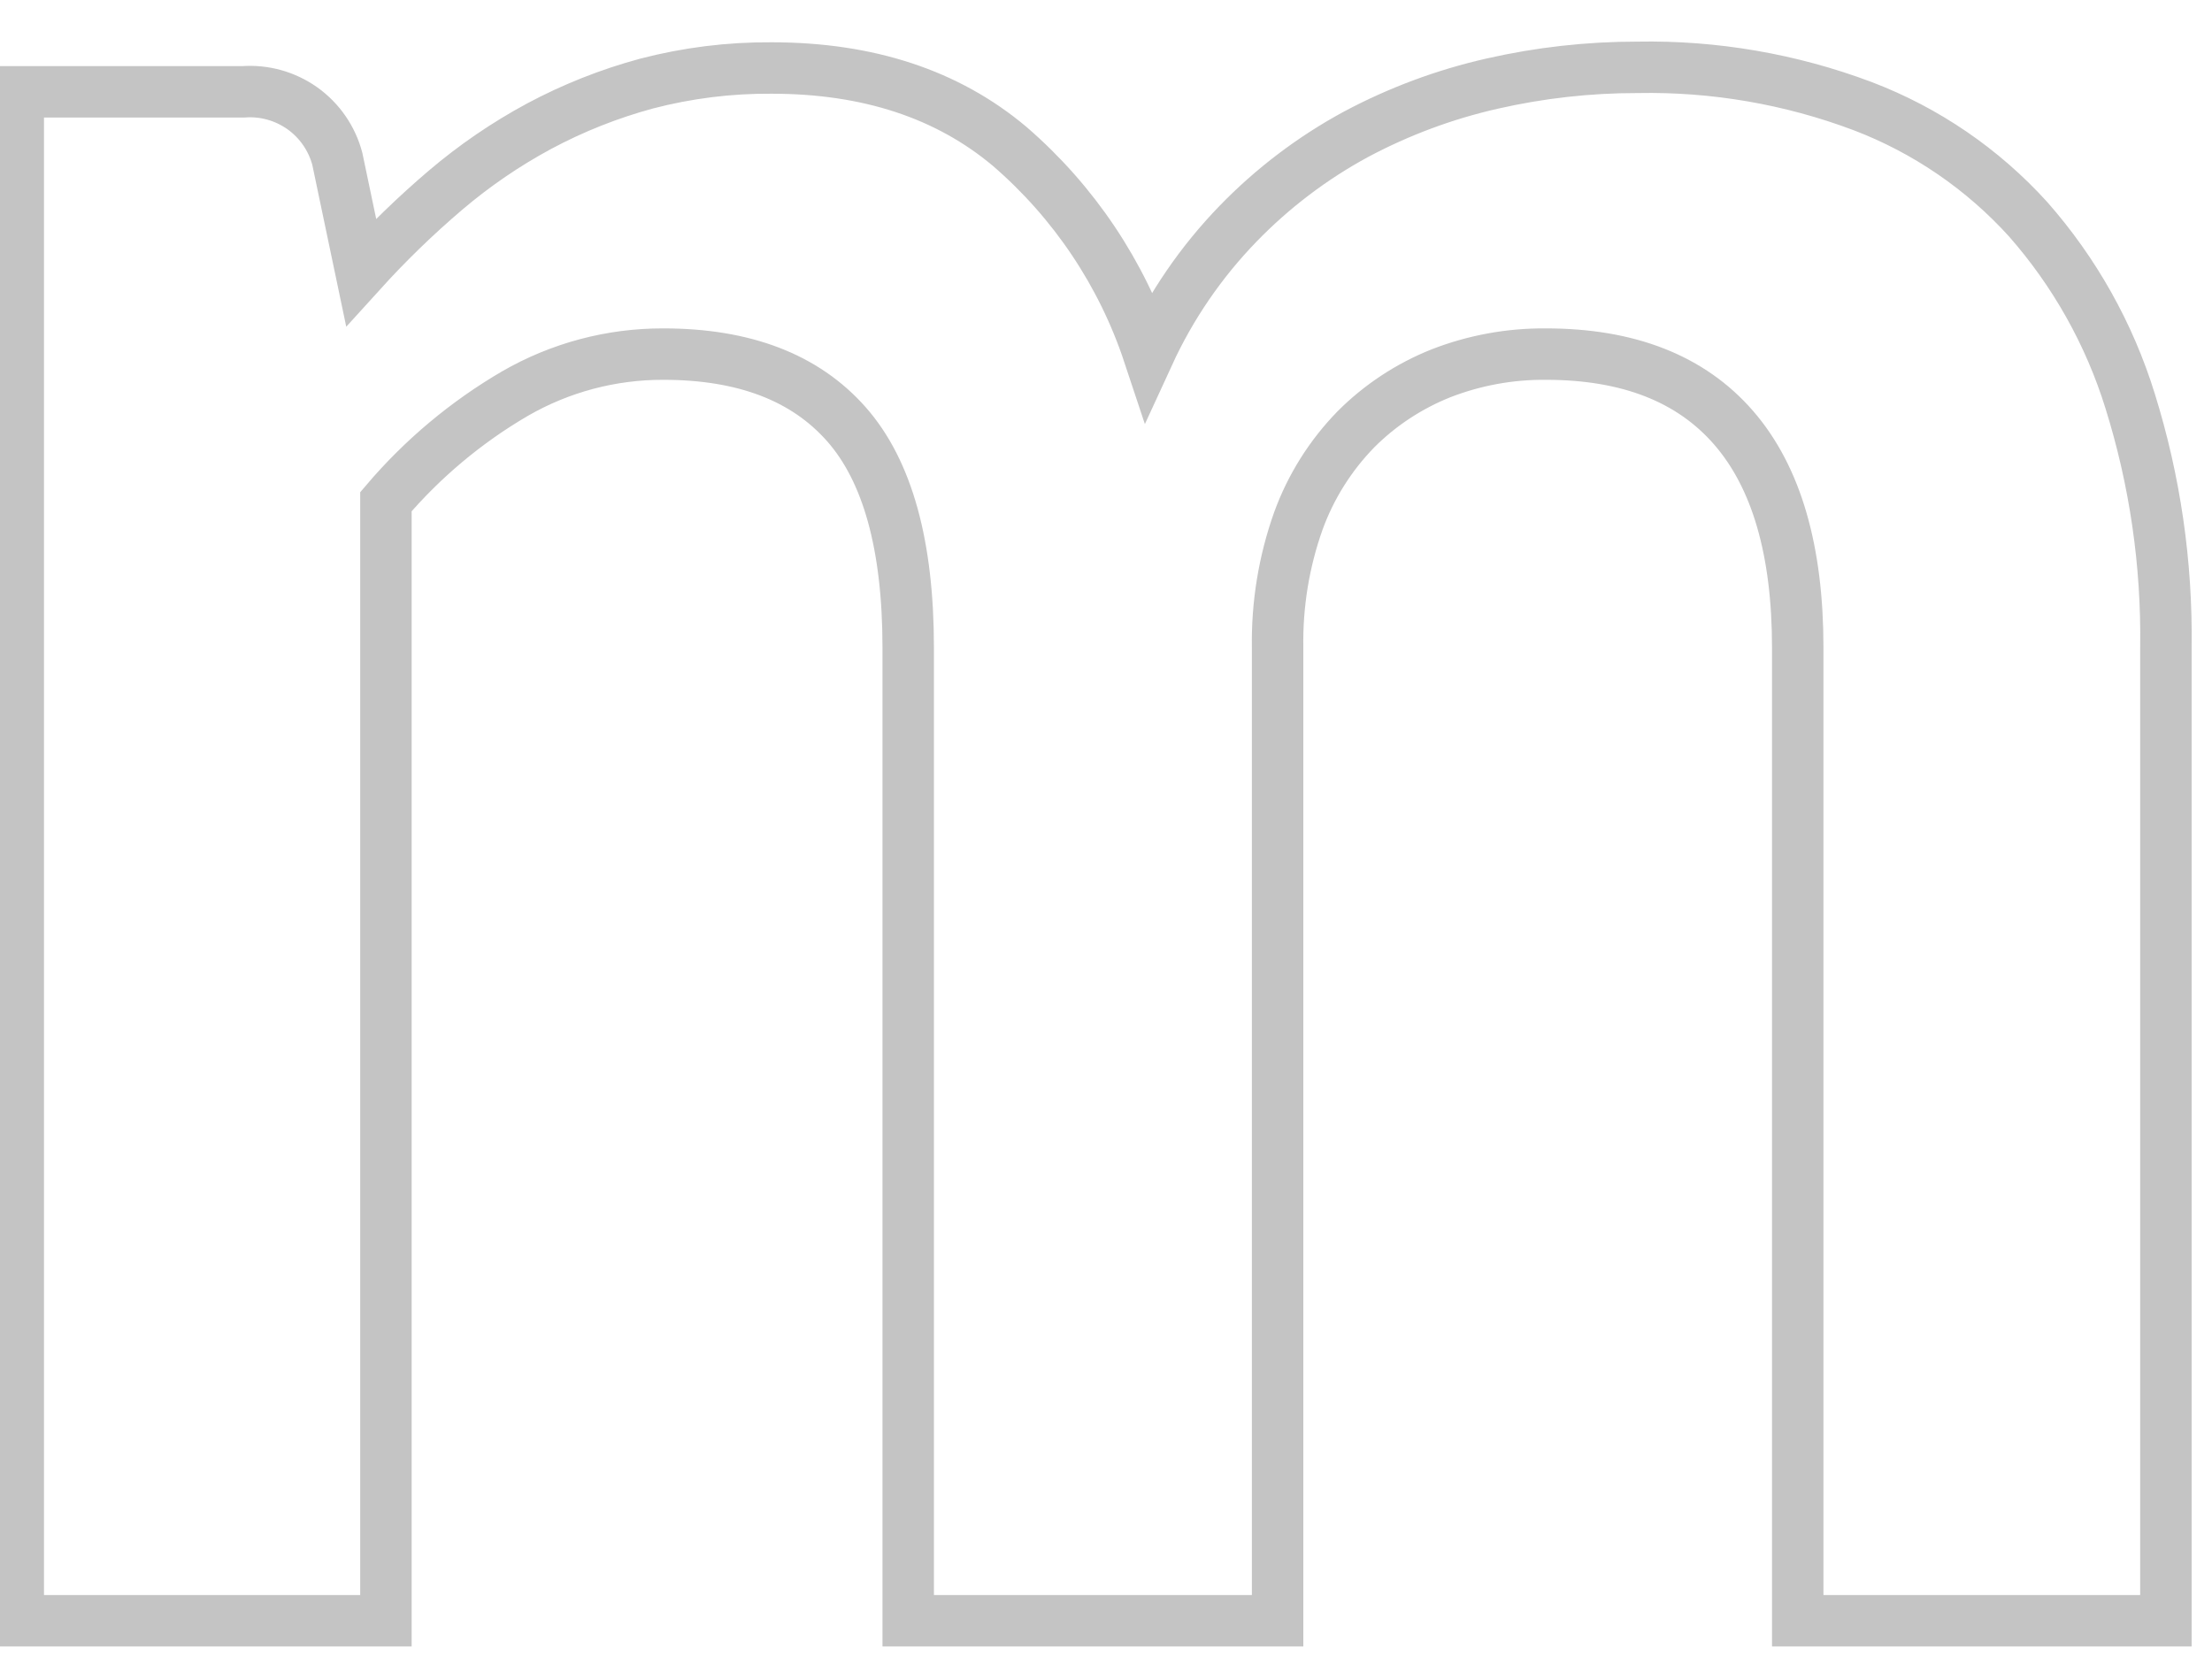
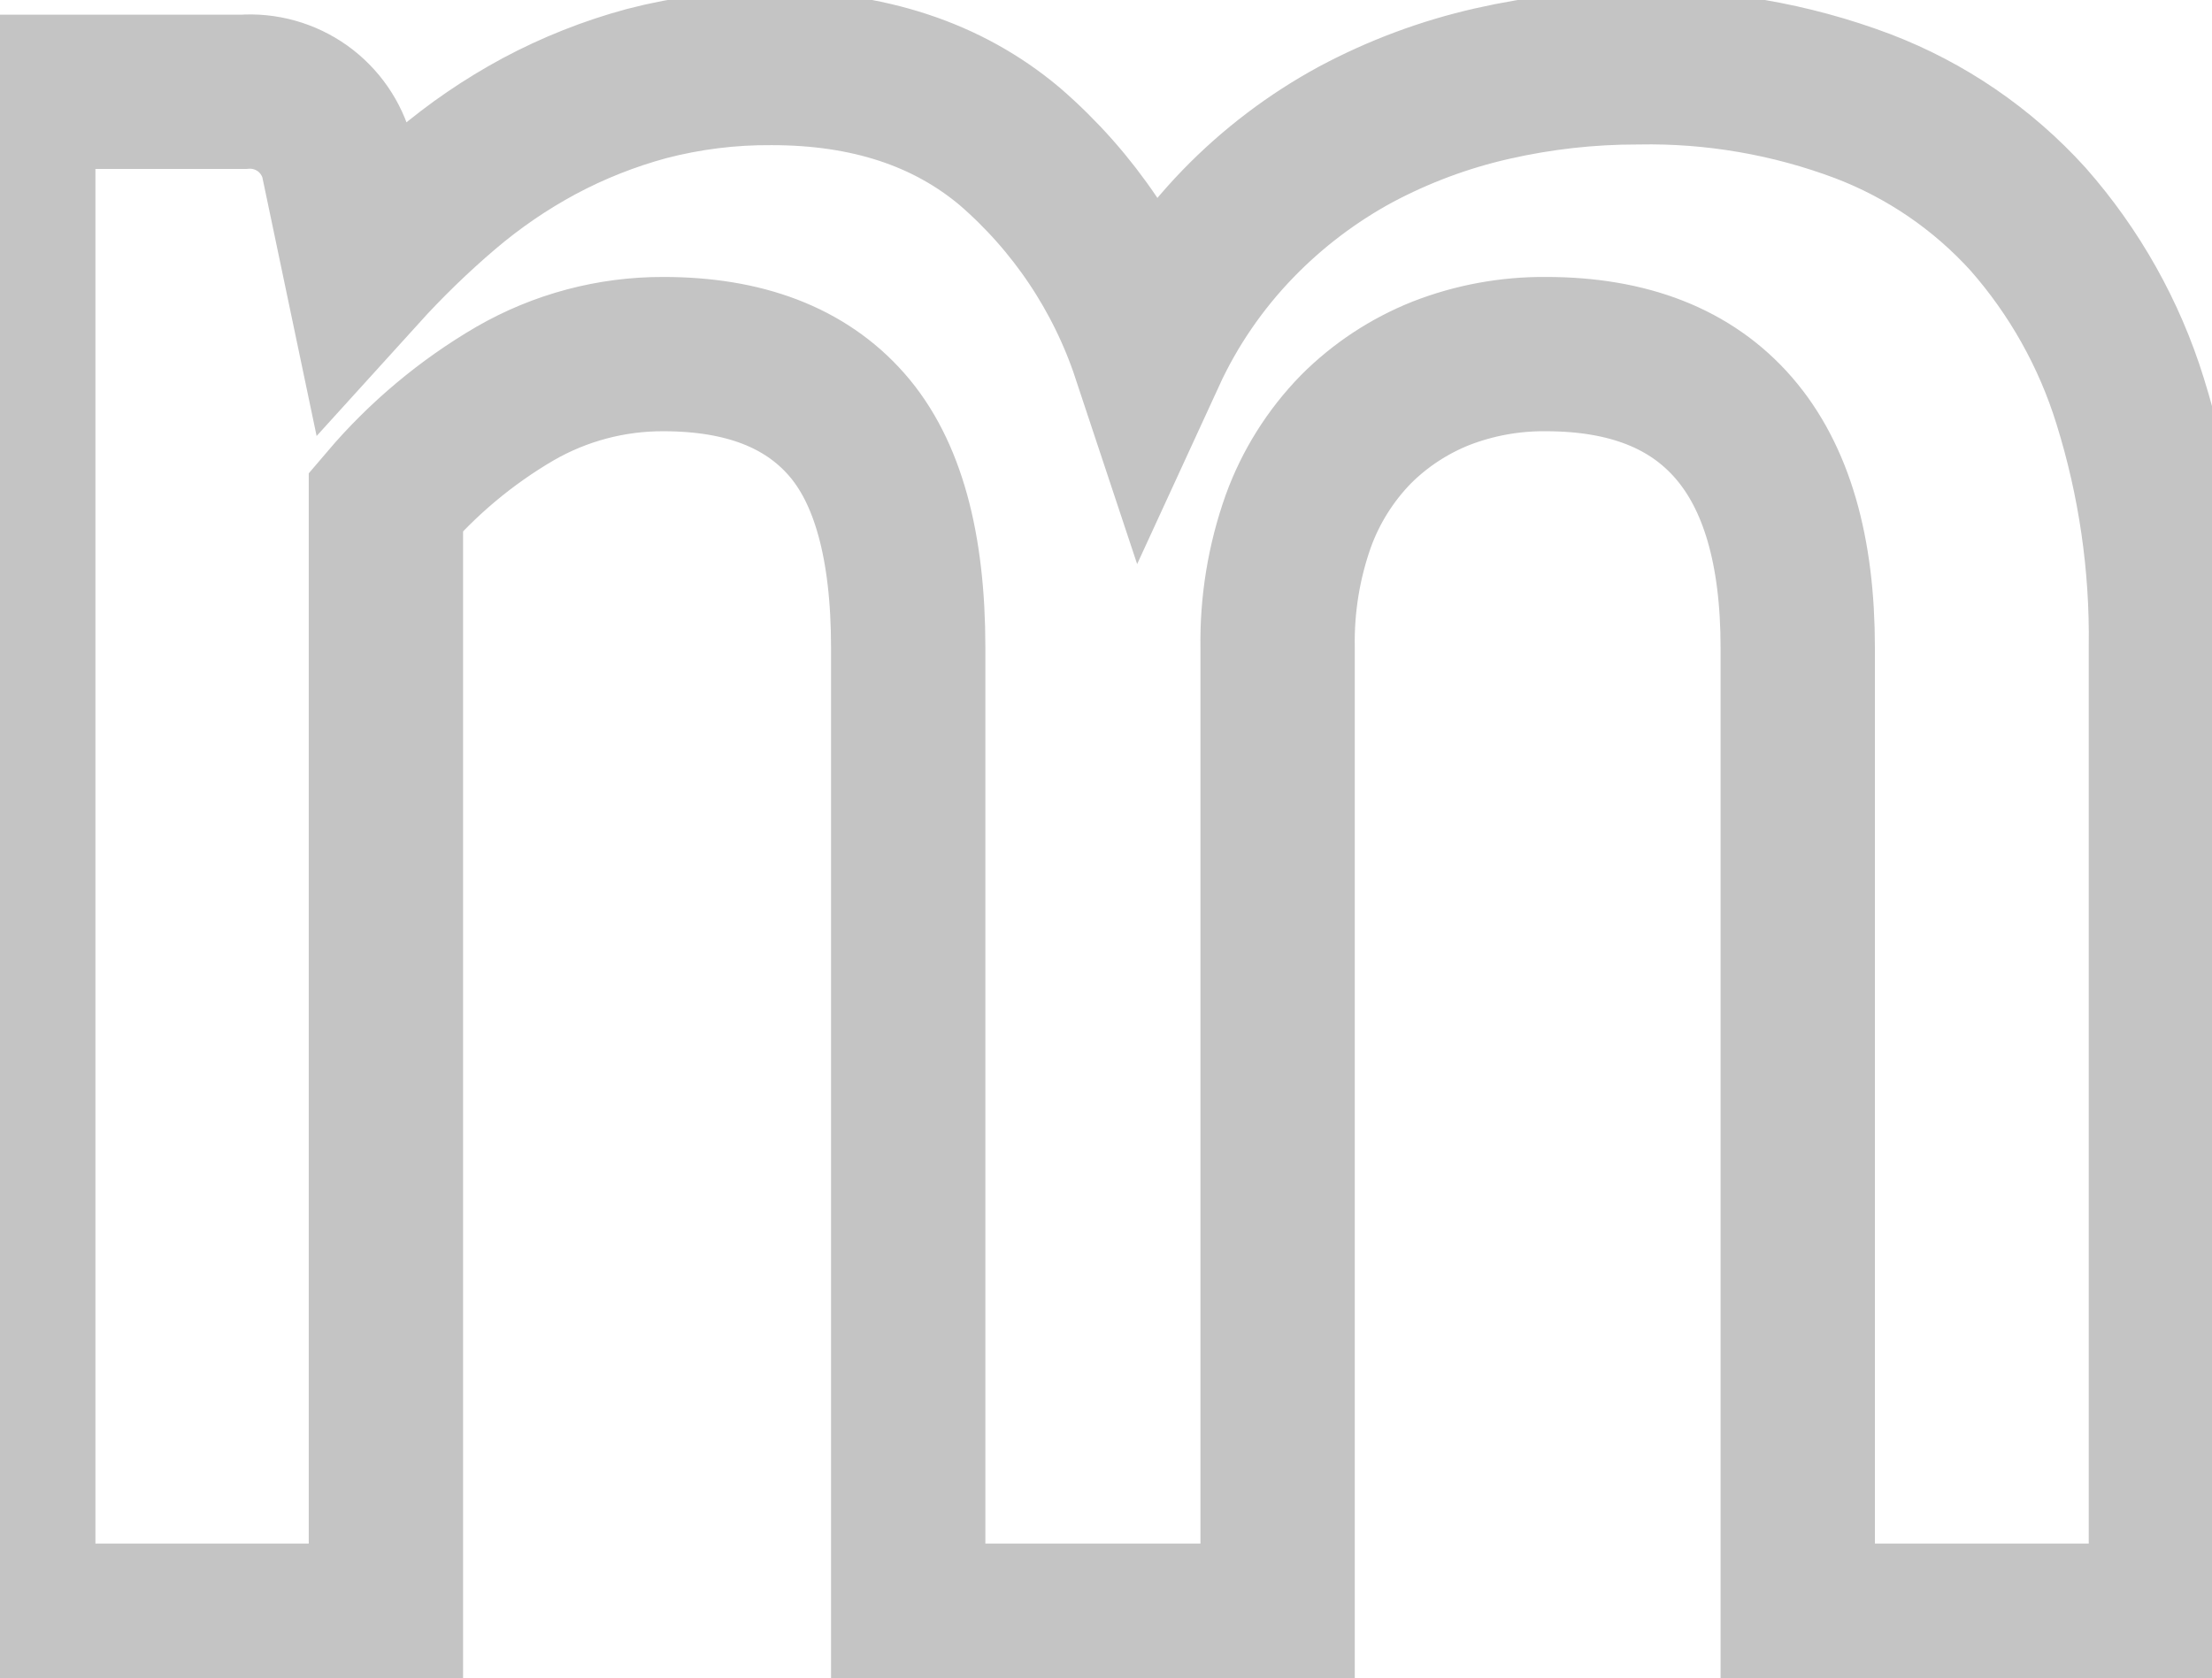
<svg xmlns="http://www.w3.org/2000/svg" width="29" height="22" viewBox="0 0 43 31" fill="none">
-   <path d="M0.355 30.705V0.975H4.73C5.139 0.945 5.545 1.059 5.879 1.296C6.212 1.534 6.452 1.881 6.557 2.277L7.019 4.48C7.531 3.915 8.079 3.383 8.659 2.889C9.222 2.41 9.833 1.992 10.483 1.642C11.145 1.288 11.844 1.011 12.568 0.815C13.362 0.608 14.18 0.506 15 0.512C16.876 0.512 18.418 1.02 19.625 2.034C20.875 3.112 21.811 4.508 22.331 6.075C22.762 5.137 23.35 4.28 24.068 3.539C24.739 2.847 25.511 2.261 26.358 1.802C27.194 1.356 28.085 1.024 29.009 0.815C29.936 0.604 30.883 0.498 31.834 0.499C33.326 0.471 34.811 0.727 36.208 1.253C37.439 1.722 38.541 2.476 39.425 3.452C40.328 4.478 41.005 5.683 41.409 6.989C41.892 8.536 42.126 10.149 42.104 11.77V30.705H34.947V11.784C34.947 9.891 34.532 8.467 33.703 7.51C32.874 6.553 31.656 6.075 30.051 6.075C29.353 6.069 28.659 6.196 28.008 6.45C27.39 6.697 26.828 7.067 26.358 7.538C25.863 8.046 25.481 8.653 25.239 9.32C24.958 10.111 24.822 10.945 24.836 11.784V30.705H17.655V11.784C17.655 9.794 17.254 8.345 16.452 7.437C15.651 6.529 14.465 6.075 12.895 6.075C11.883 6.072 10.888 6.337 10.011 6.843C9.062 7.397 8.214 8.108 7.502 8.945V30.705H0.355Z" stroke="#C4C4C4" />
+   <path d="M0.355 30.705V0.975H4.73C5.139 0.945 5.545 1.059 5.879 1.296C6.212 1.534 6.452 1.881 6.557 2.277L7.019 4.48C7.531 3.915 8.079 3.383 8.659 2.889C9.222 2.41 9.833 1.992 10.483 1.642C11.145 1.288 11.844 1.011 12.568 0.815C13.362 0.608 14.18 0.506 15 0.512C16.876 0.512 18.418 1.02 19.625 2.034C20.875 3.112 21.811 4.508 22.331 6.075C22.762 5.137 23.35 4.28 24.068 3.539C24.739 2.847 25.511 2.261 26.358 1.802C27.194 1.356 28.085 1.024 29.009 0.815C29.936 0.604 30.883 0.498 31.834 0.499C33.326 0.471 34.811 0.727 36.208 1.253C37.439 1.722 38.541 2.476 39.425 3.452C40.328 4.478 41.005 5.683 41.409 6.989C41.892 8.536 42.126 10.149 42.104 11.77V30.705H34.947V11.784C34.947 9.891 34.532 8.467 33.703 7.51C32.874 6.553 31.656 6.075 30.051 6.075C29.353 6.069 28.659 6.196 28.008 6.45C27.39 6.697 26.828 7.067 26.358 7.538C25.863 8.046 25.481 8.653 25.239 9.32C24.958 10.111 24.822 10.945 24.836 11.784V30.705H17.655V11.784C17.655 9.794 17.254 8.345 16.452 7.437C15.651 6.529 14.465 6.075 12.895 6.075C11.883 6.072 10.888 6.337 10.011 6.843C9.062 7.397 8.214 8.108 7.502 8.945V30.705H0.355Z" stroke-width="3" stroke="#C4C4C4" />
</svg>
